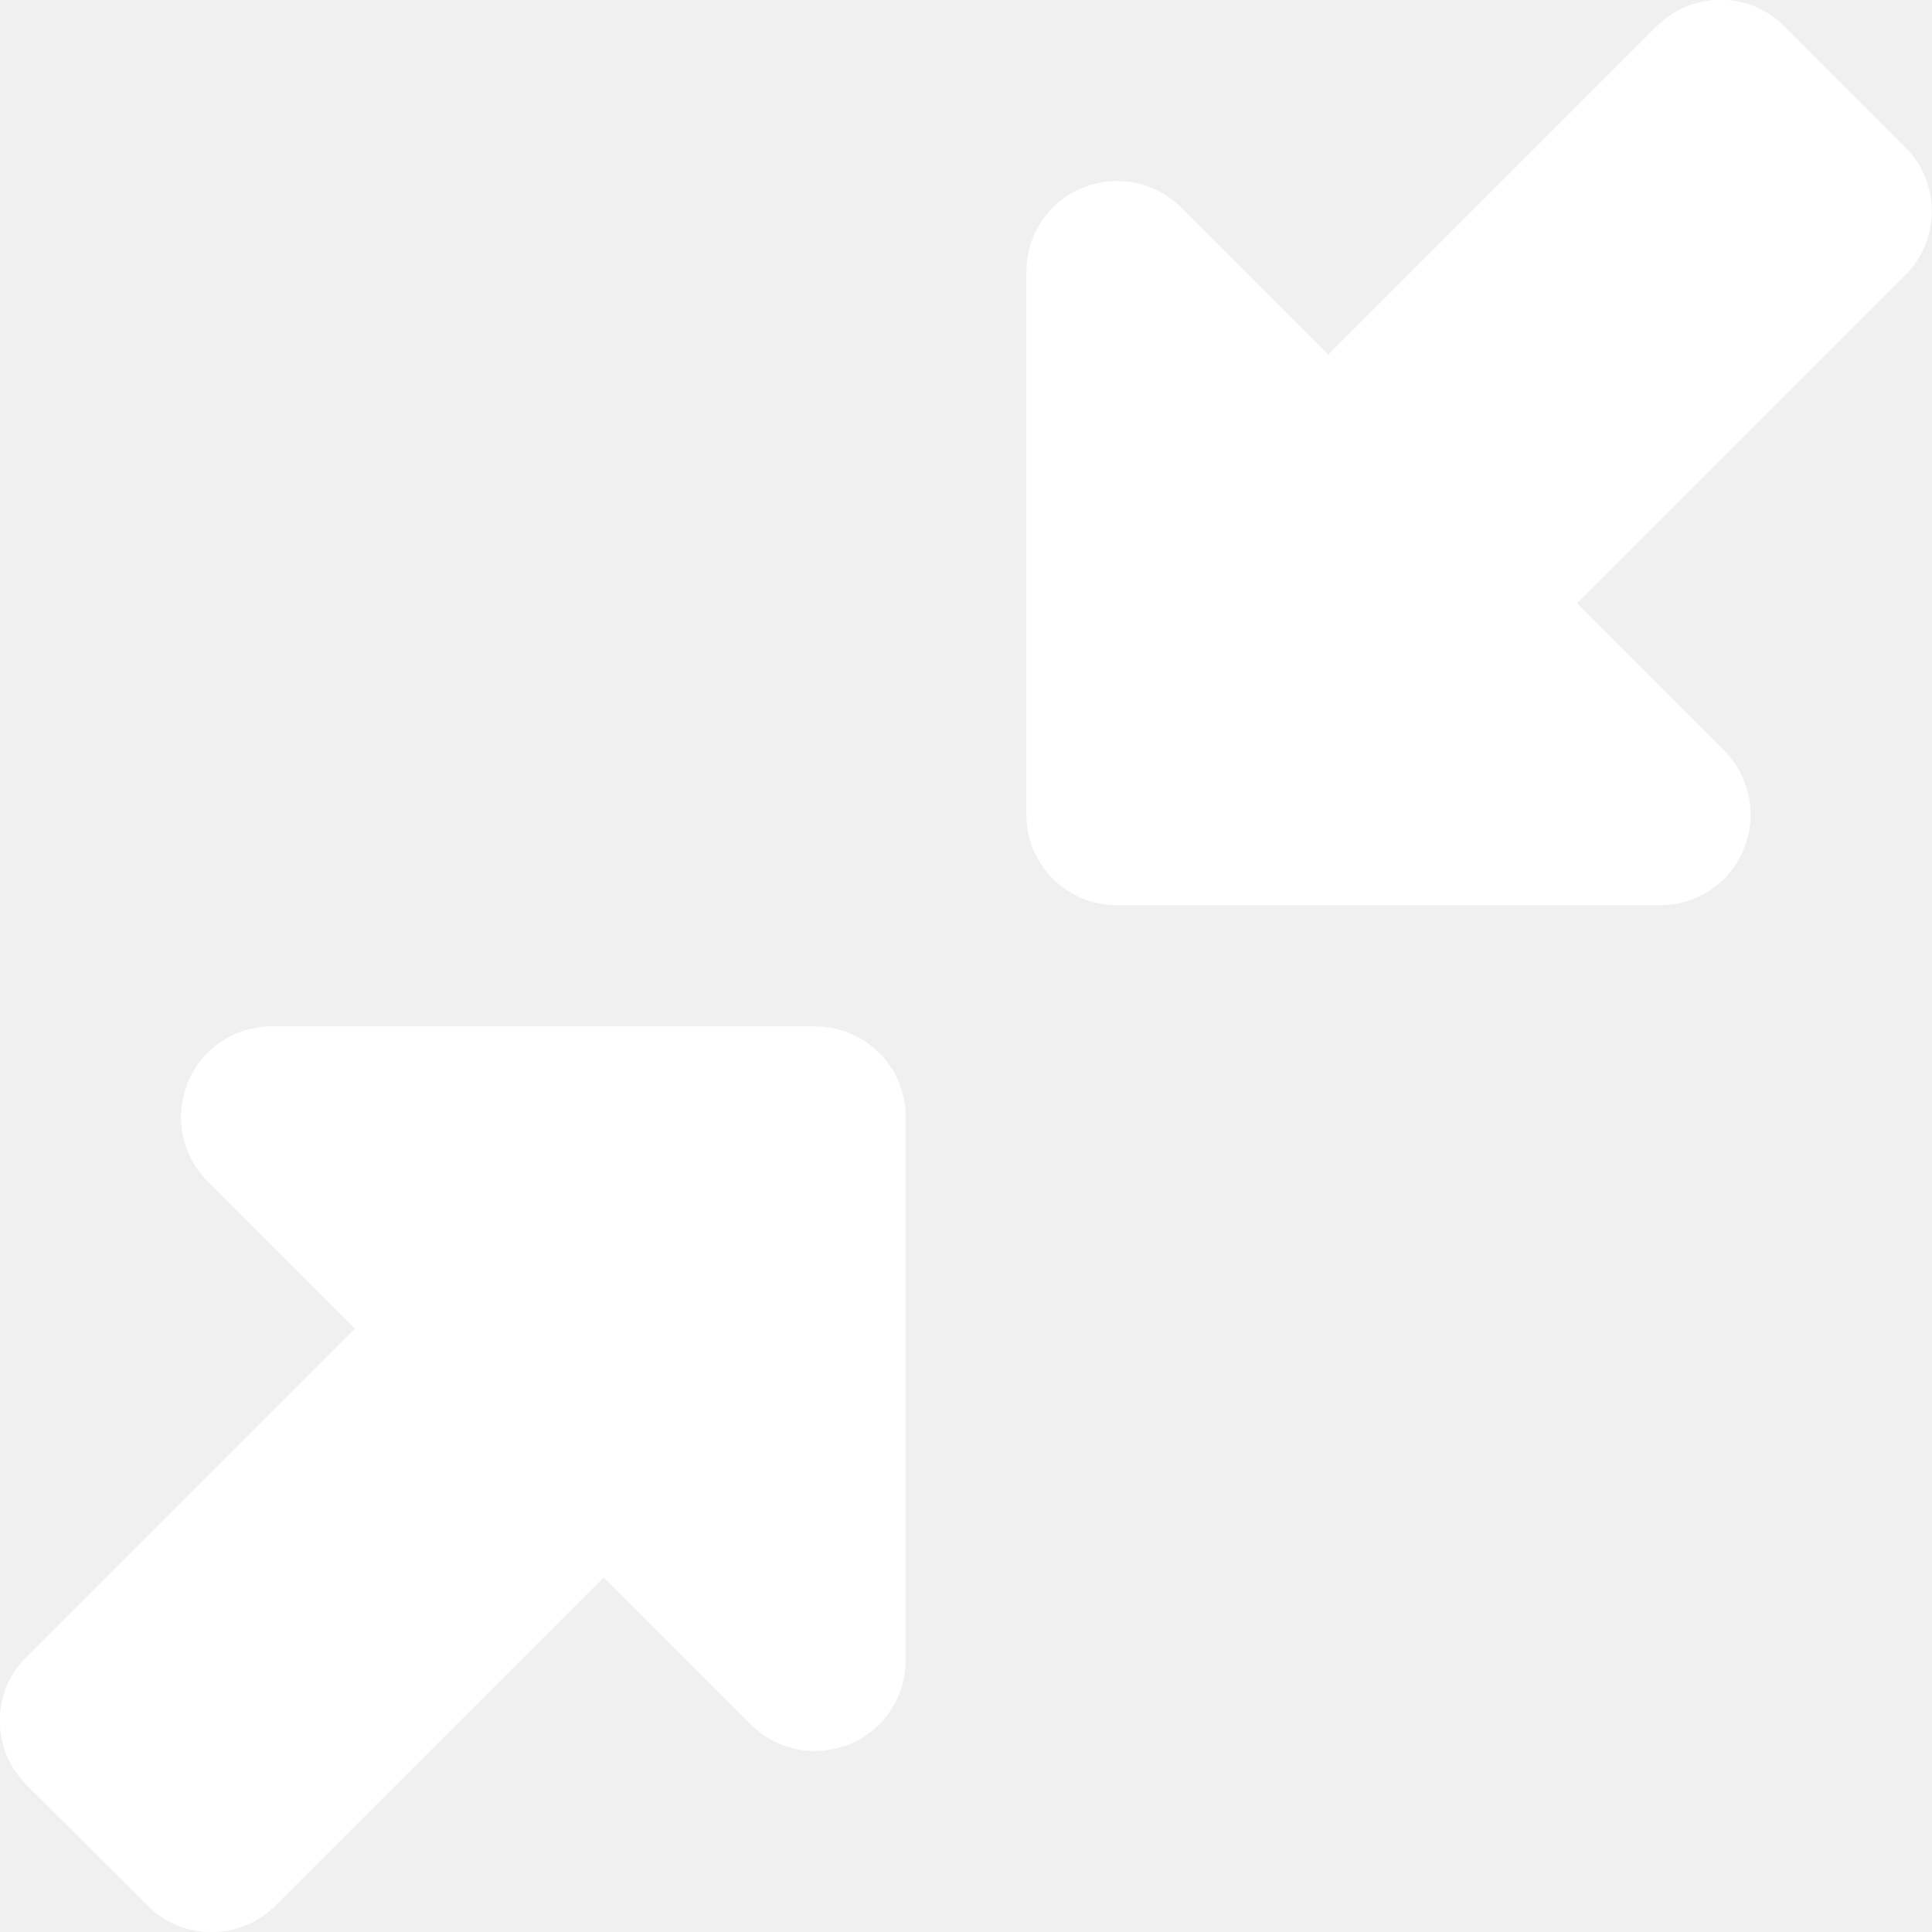
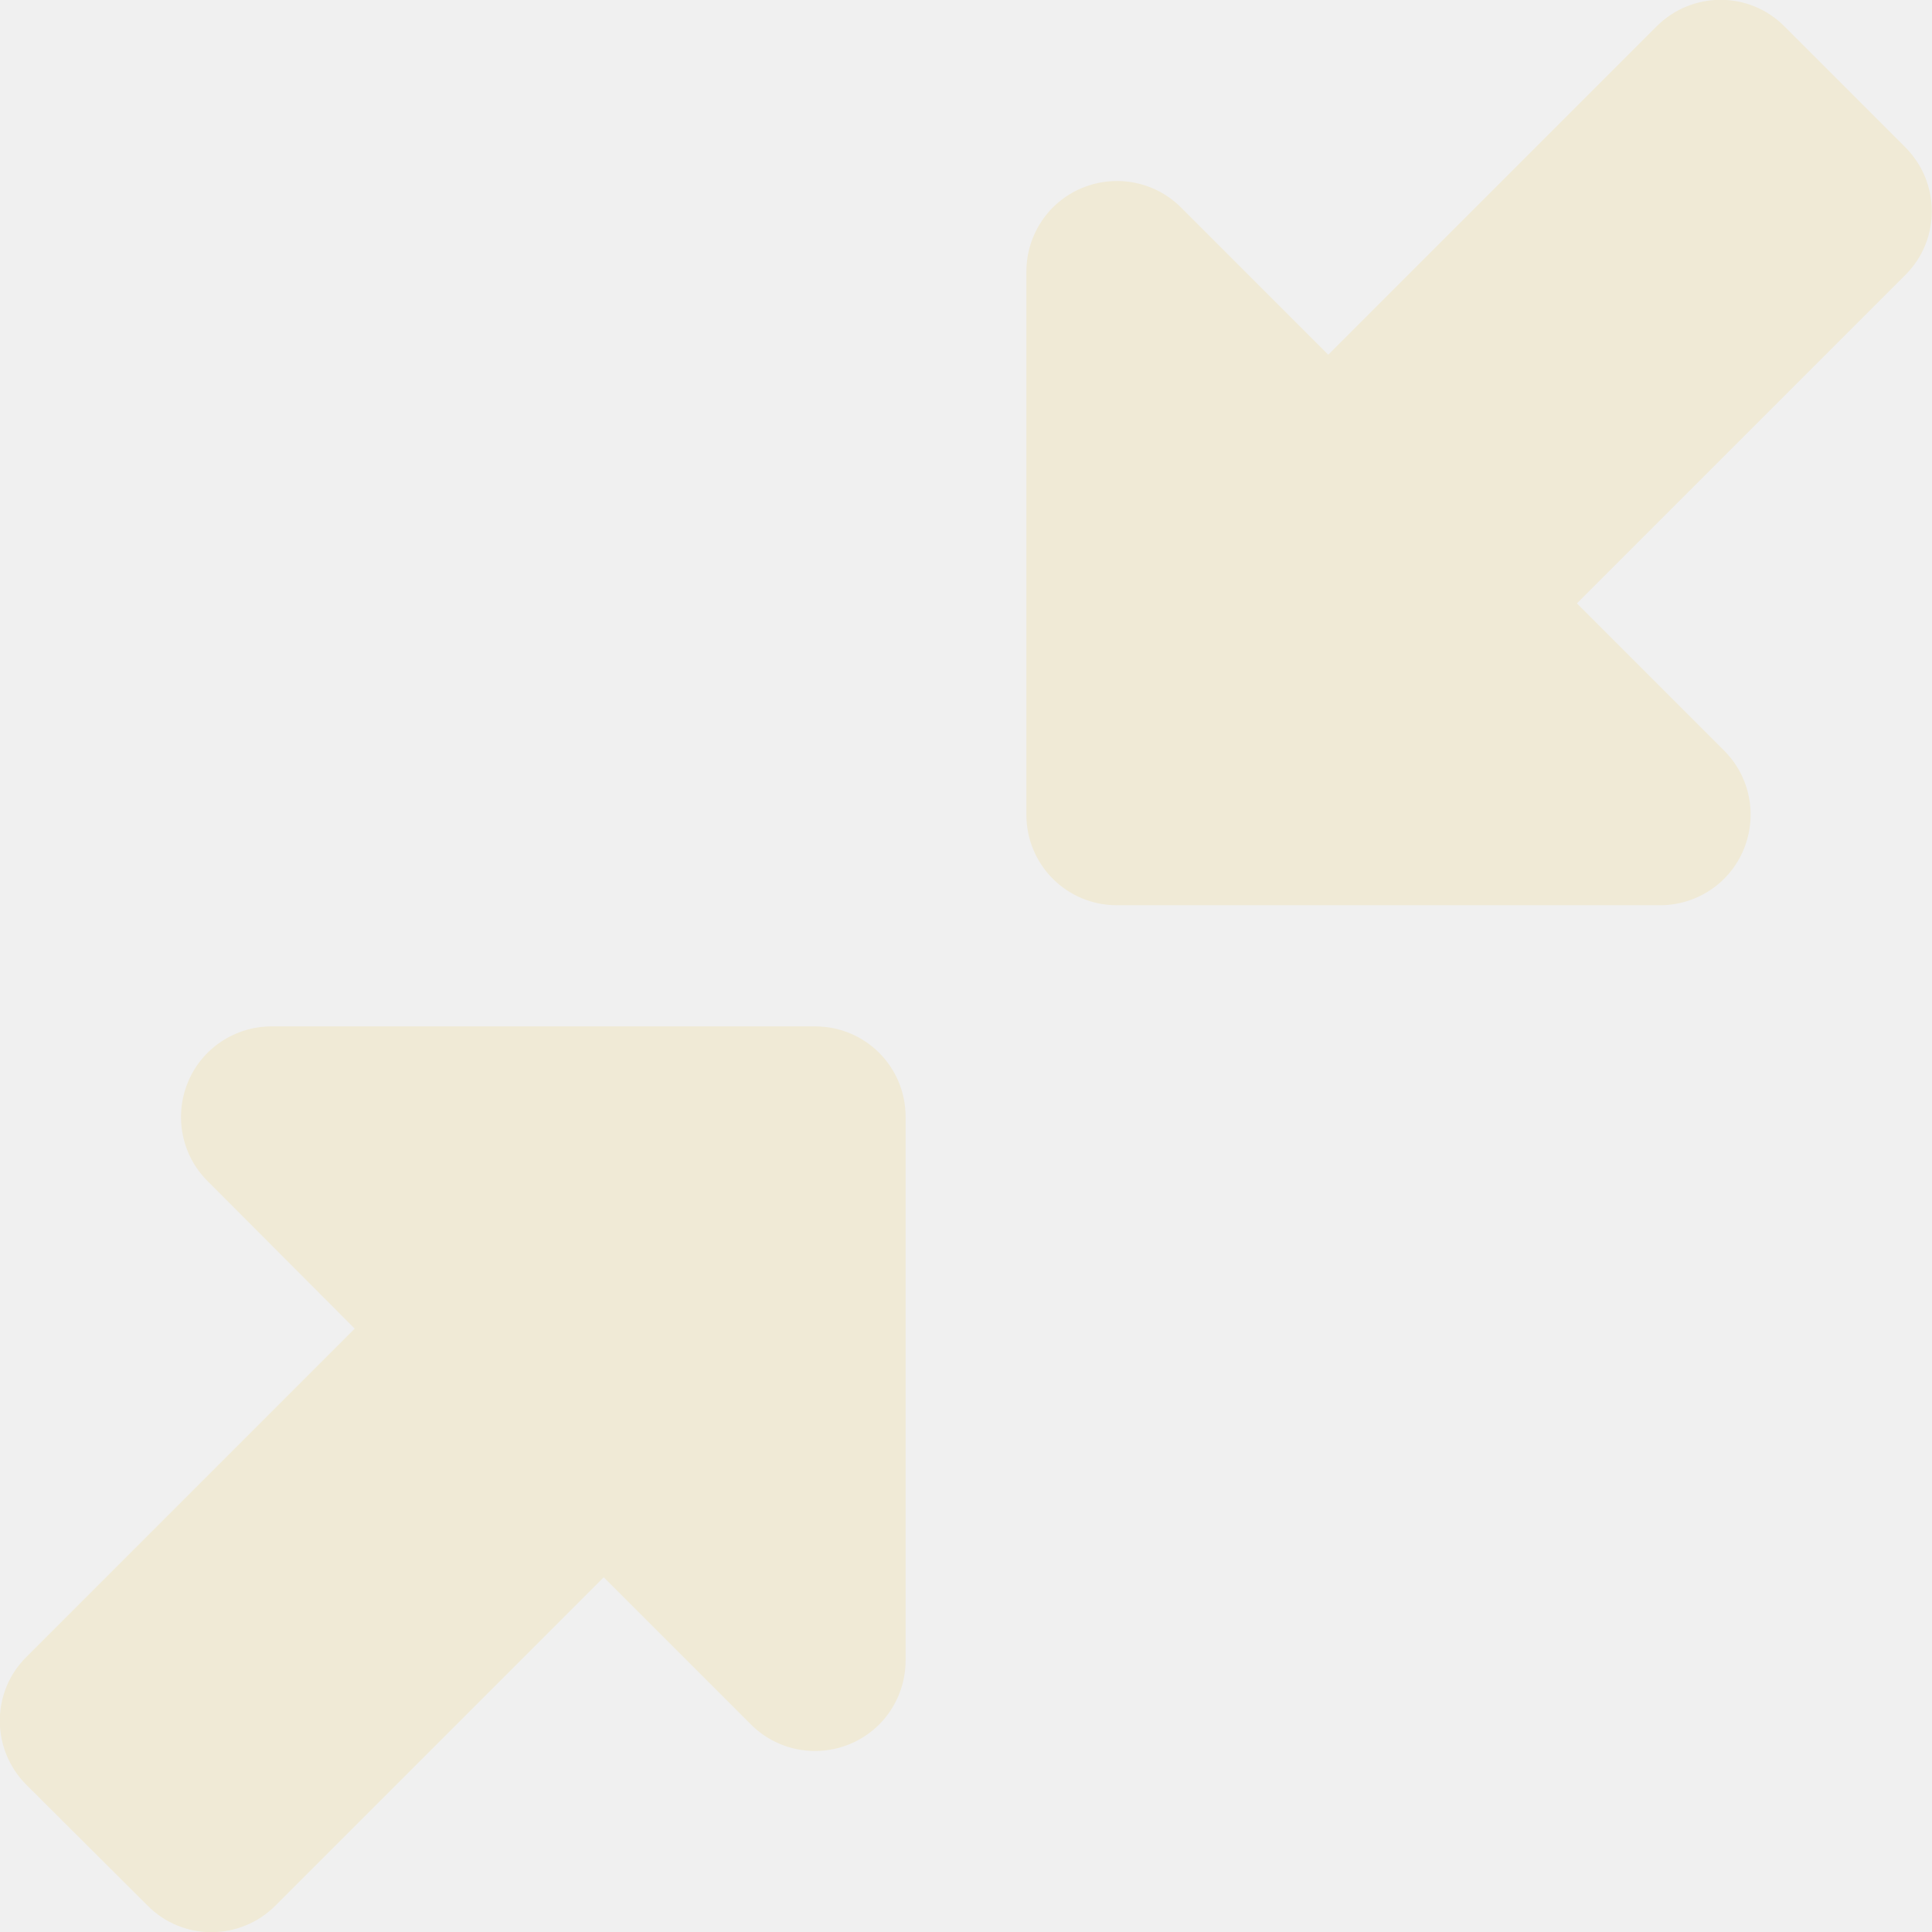
<svg xmlns="http://www.w3.org/2000/svg" viewBox="0 0 512 512">
-   <path d="M439 7c9.4-9.4 24.6-9.4 33.9 0l32 32c9.4 9.4 9.4 24.6 0 33.9l-87 87 39 39c6.9 6.9 8.9 17.2 5.2 26.2s-12.5 14.8-22.2 14.8H296c-13.3 0-24-10.7-24-24V72c0-9.7 5.8-18.5 14.8-22.2s19.3-1.7 26.2 5.2l39 39L439 7zM72 272H216c13.3 0 24 10.7 24 24V440c0 9.7-5.8 18.5-14.8 22.2s-19.3 1.7-26.2-5.2l-39-39L73 505c-9.4 9.4-24.6 9.4-33.9 0L7 473c-9.4-9.4-9.4-24.6 0-33.9l87-87L55 313c-6.9-6.9-8.9-17.2-5.2-26.2s12.5-14.8 22.2-14.8z" fill="#ffffff" />
+   <path d="M439 7c9.4-9.4 24.6-9.4 33.9 0l32 32c9.4 9.4 9.4 24.6 0 33.9l-87 87 39 39c6.9 6.9 8.9 17.2 5.2 26.2s-12.5 14.8-22.2 14.8H296c-13.3 0-24-10.7-24-24V72c0-9.7 5.8-18.5 14.8-22.2s19.3-1.7 26.2 5.2l39 39L439 7zM72 272H216c13.3 0 24 10.7 24 24V440c0 9.7-5.8 18.5-14.8 22.2s-19.3 1.7-26.2-5.2l-39-39L73 505c-9.4 9.4-24.6 9.4-33.9 0L7 473c-9.4-9.4-9.4-24.6 0-33.9l87-87L55 313c-6.9-6.9-8.9-17.2-5.2-26.2s12.5-14.8 22.2-14.8z" fill="#f0ead6" />
</svg>
